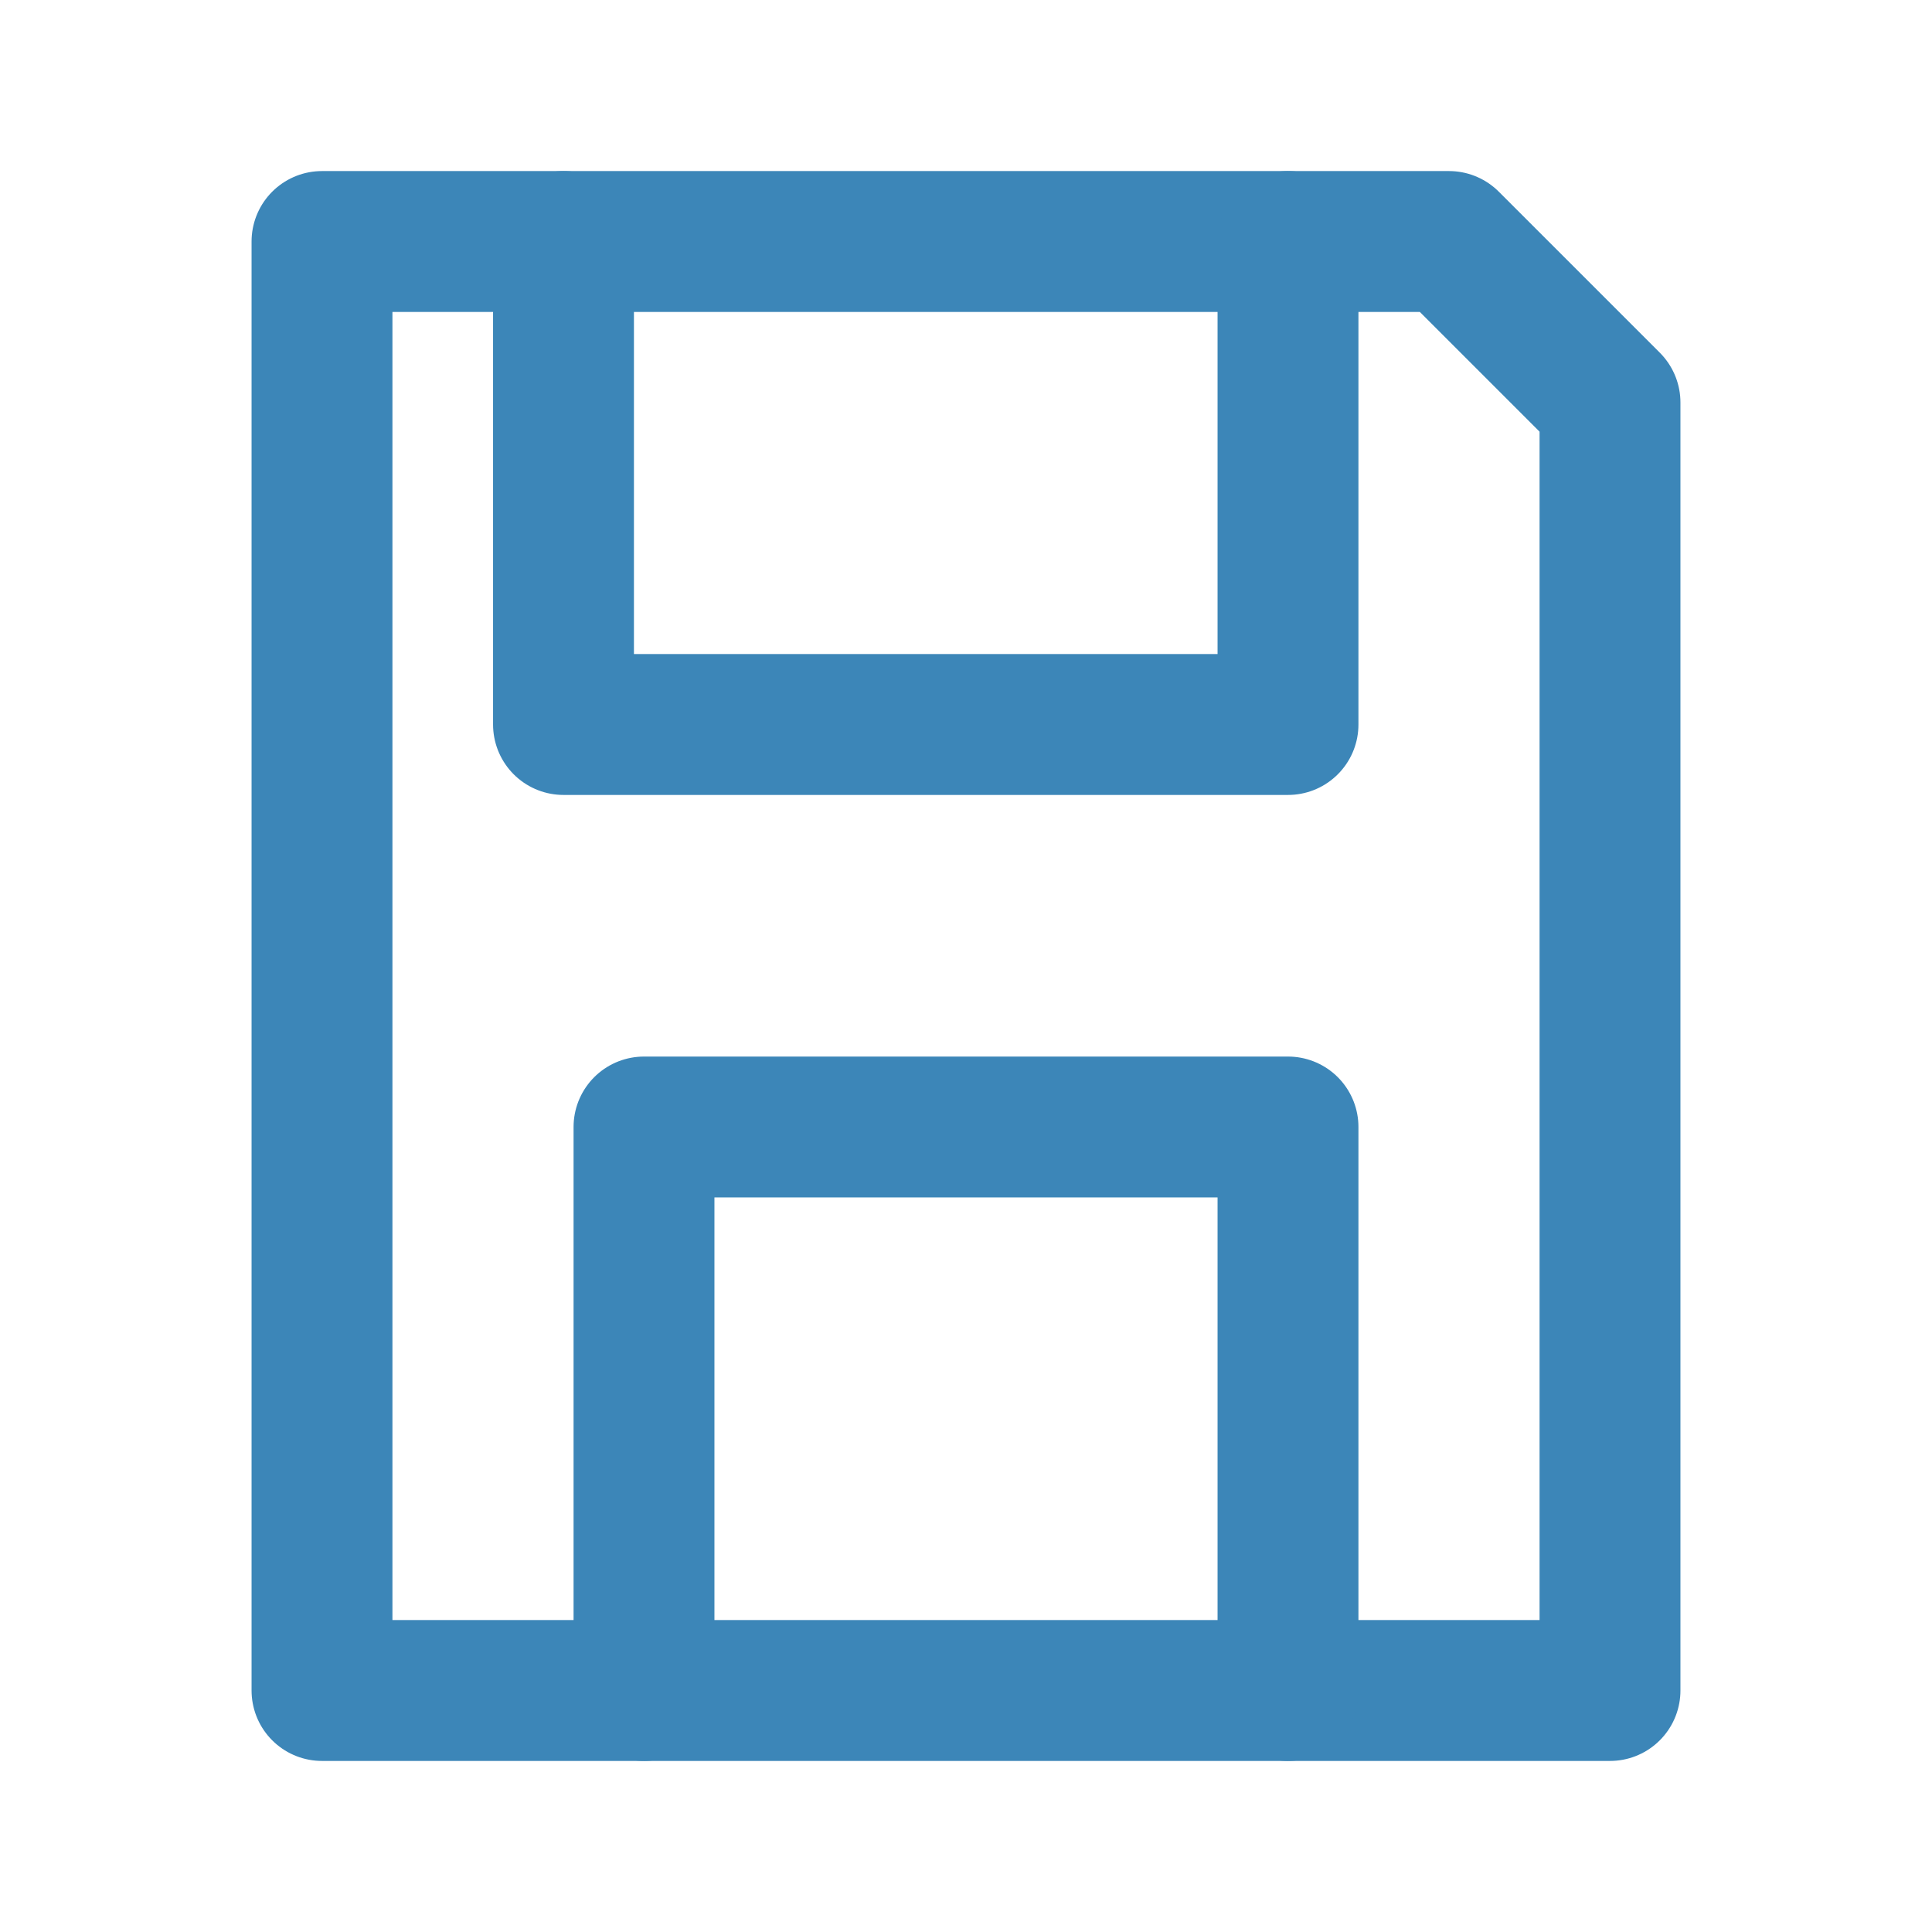
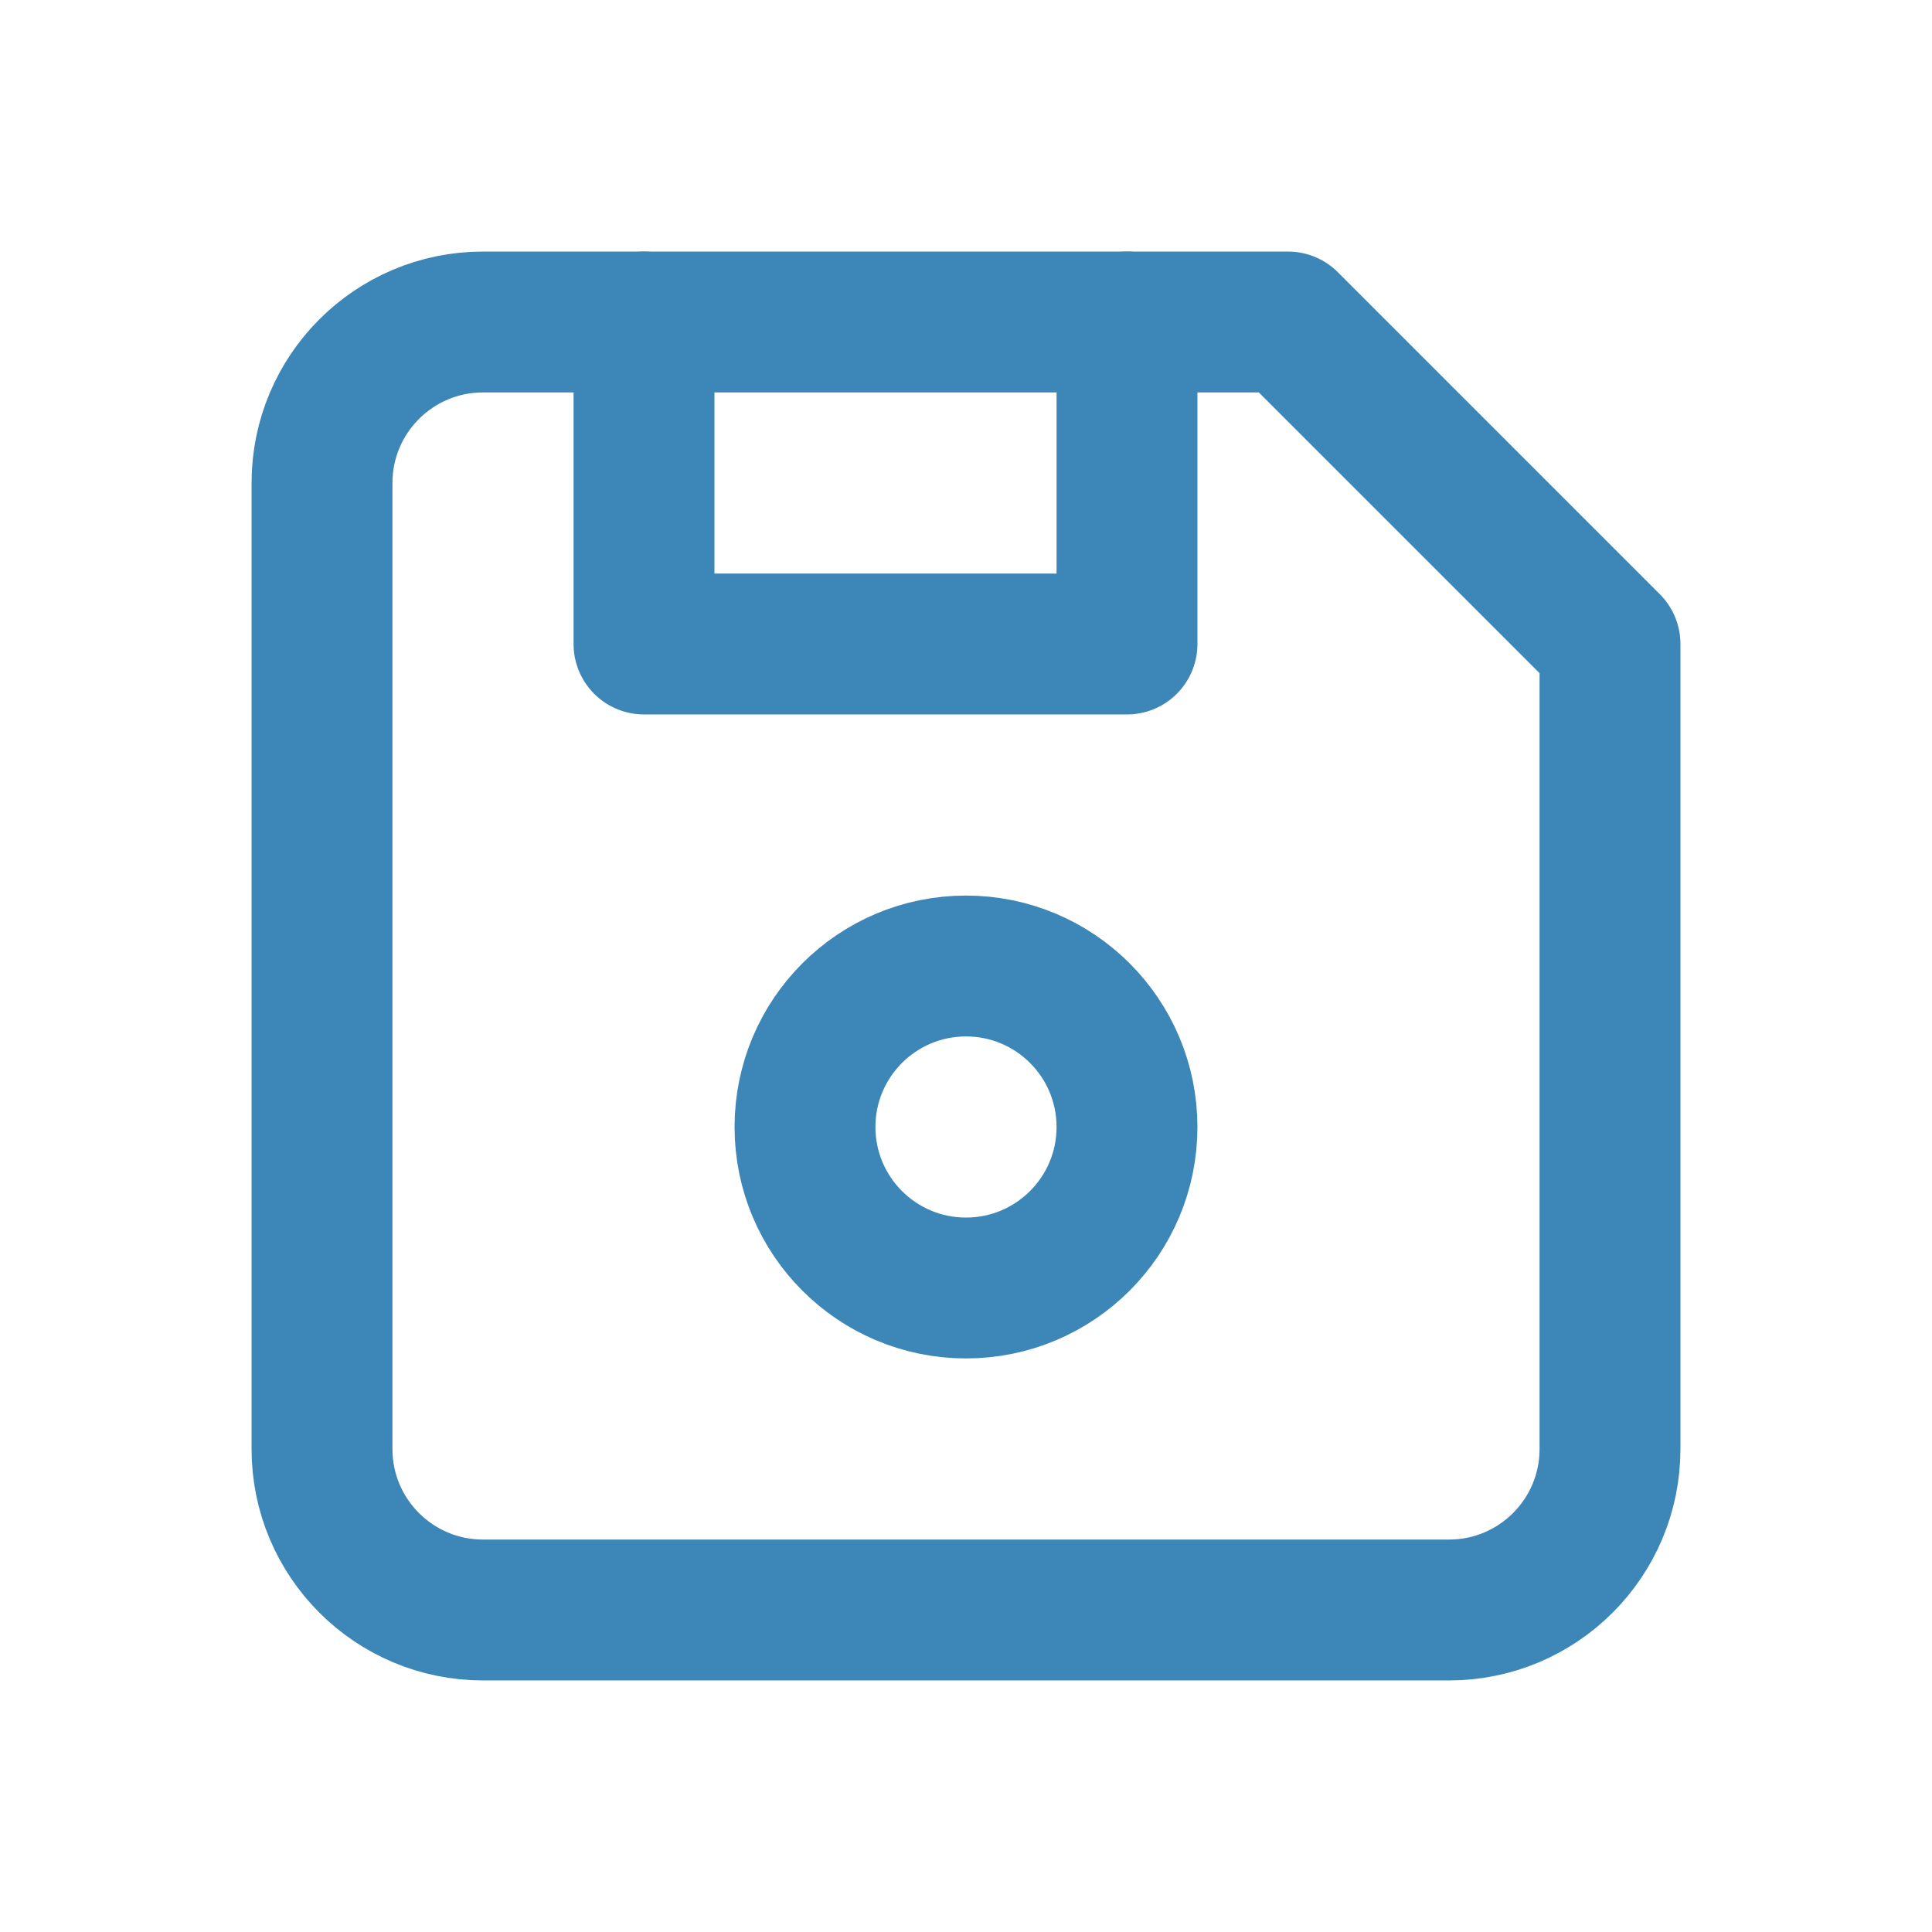
<svg xmlns="http://www.w3.org/2000/svg" viewBox="0 0 24 24" fill="none" stroke="#3C86B8" stroke-width="1.75" stroke-linecap="round" stroke-linejoin="round">
-   <path d="M4 3h14l2 2v16H4z" />
-   <path d="M7 3v6h9V3M8 21v-7h8v7" />
+   <path d="M6 4h10l4 4v10a2 2 0 0 1 -2 2h-12a2 2 0 0 1 -2 -2v-12a2 2 0 0 1 2 -2" />
+   <path d="M10 14a2 2 0 1 0 4 0a2 2 0 1 0 -4 0" />
+   <path d="M14 4l0 4l-6 0l0 -4" />
</svg>
